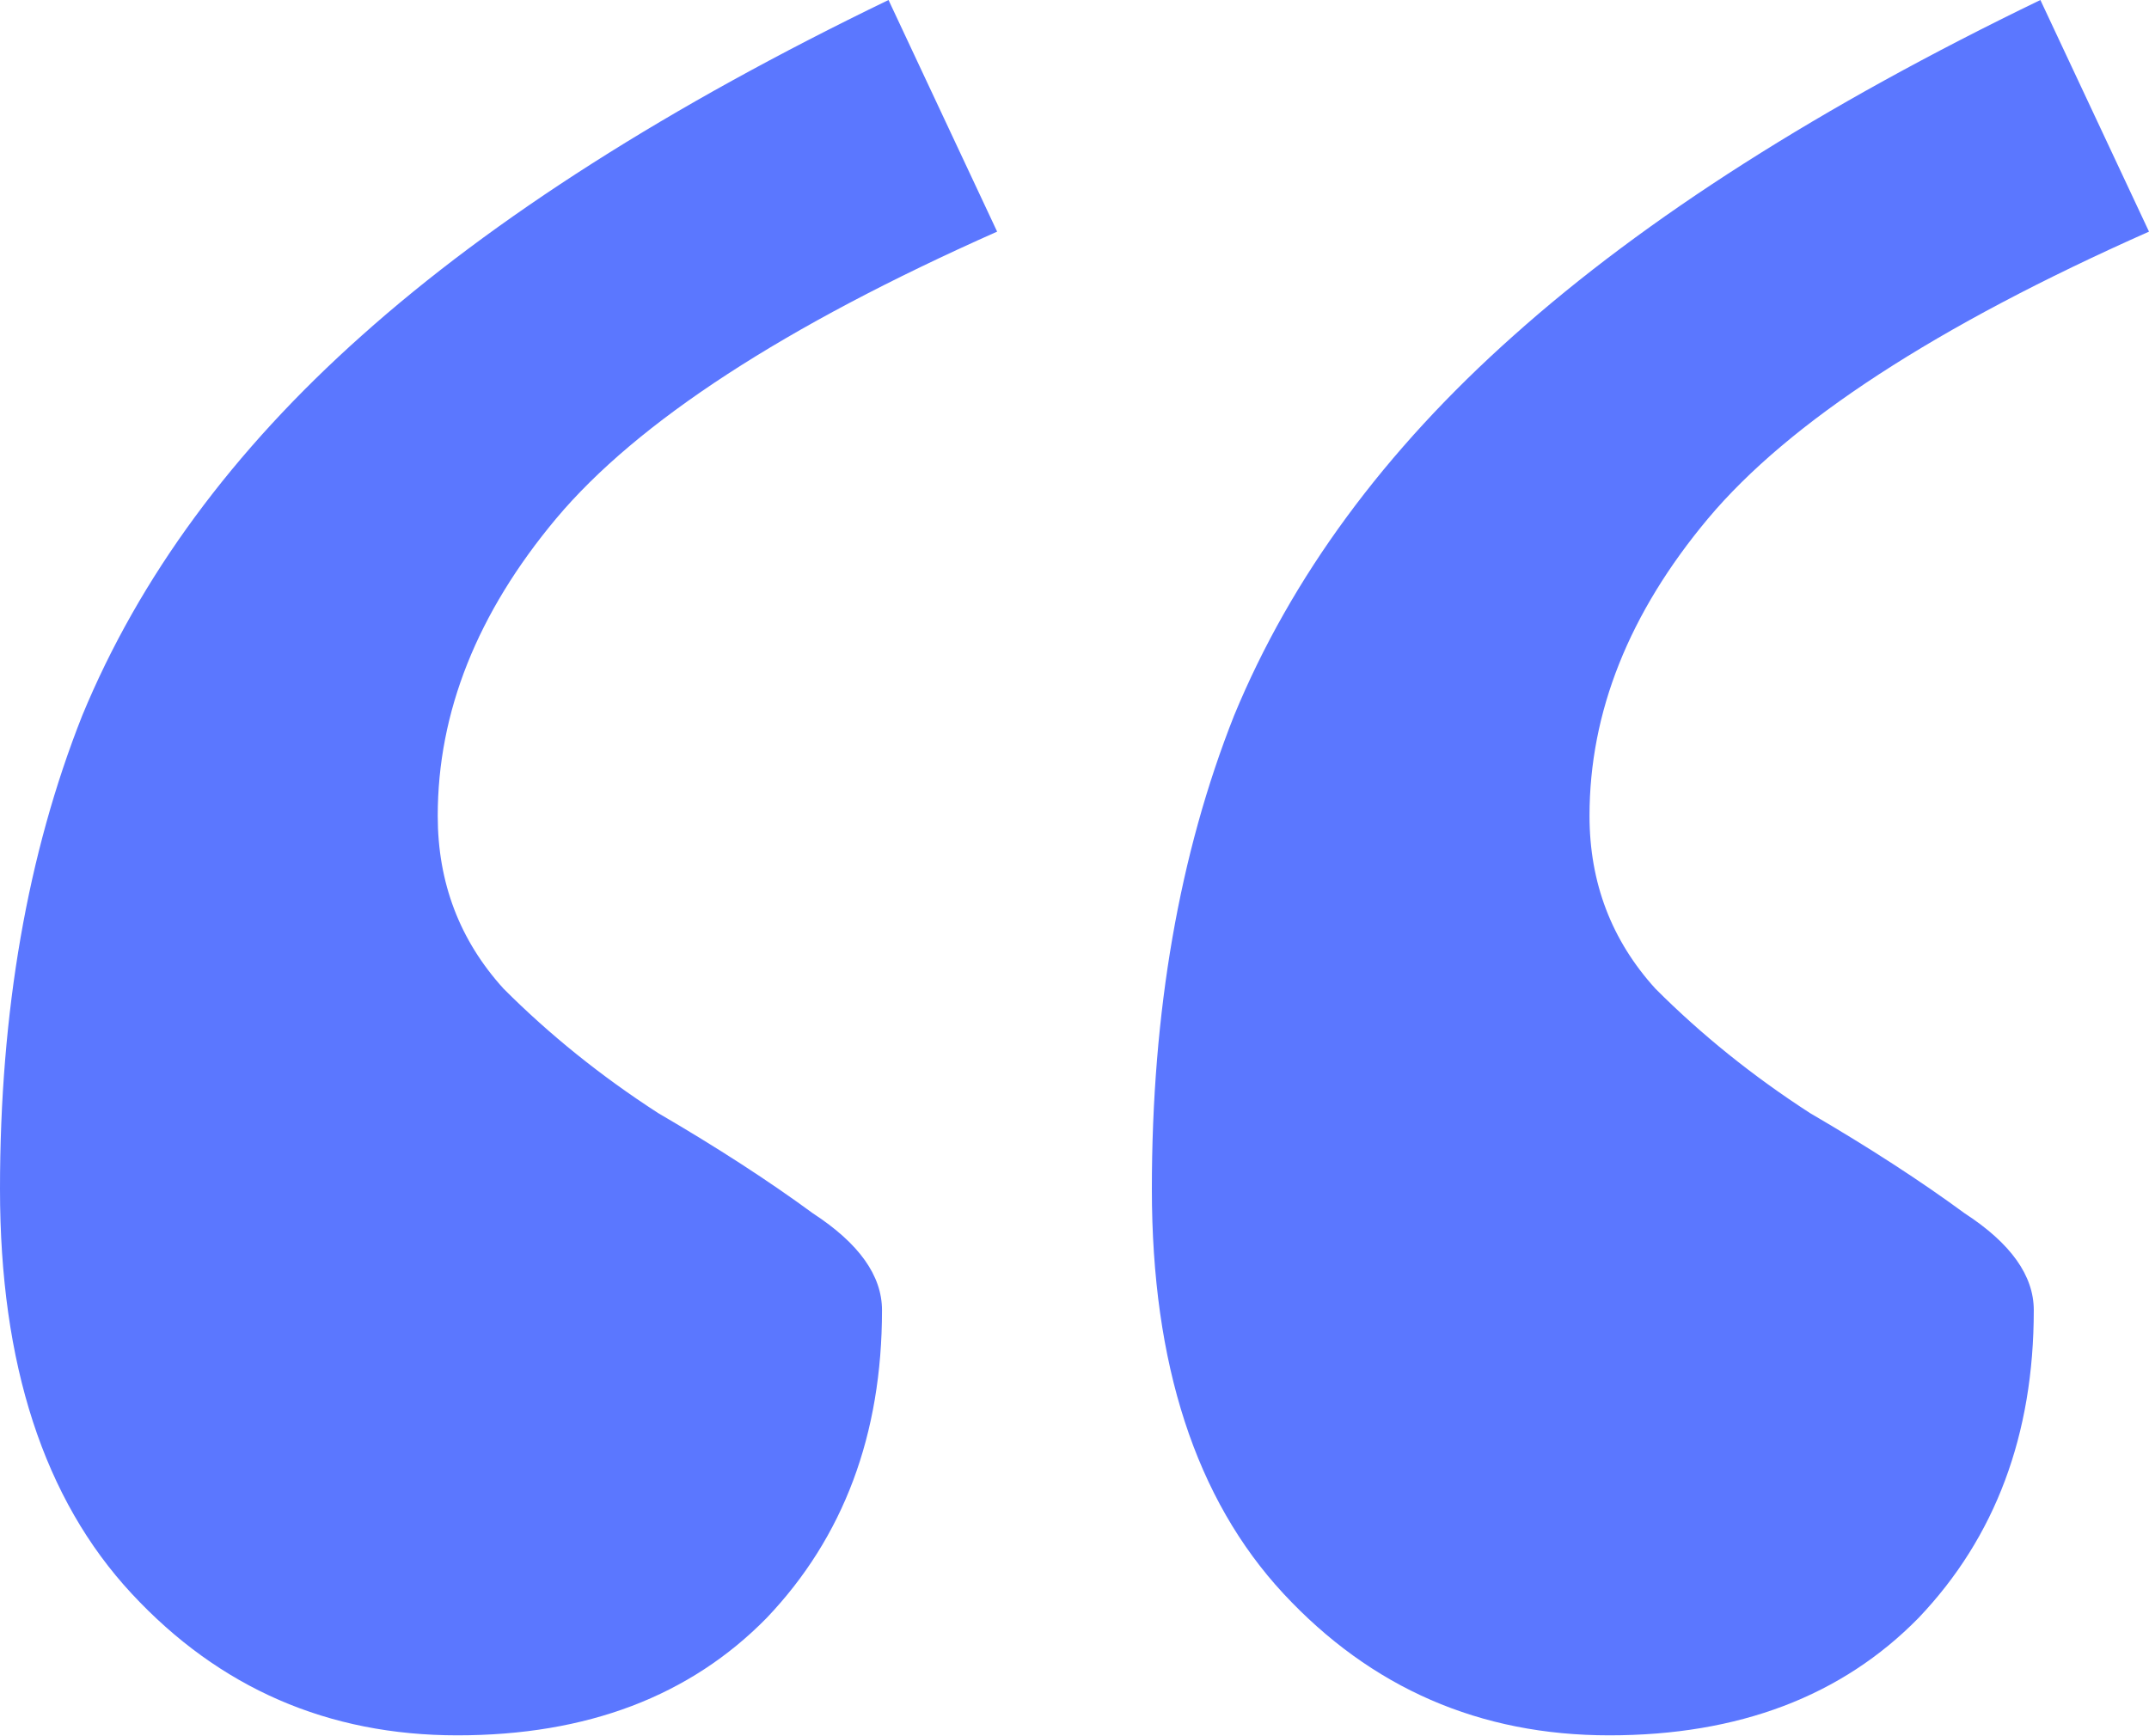
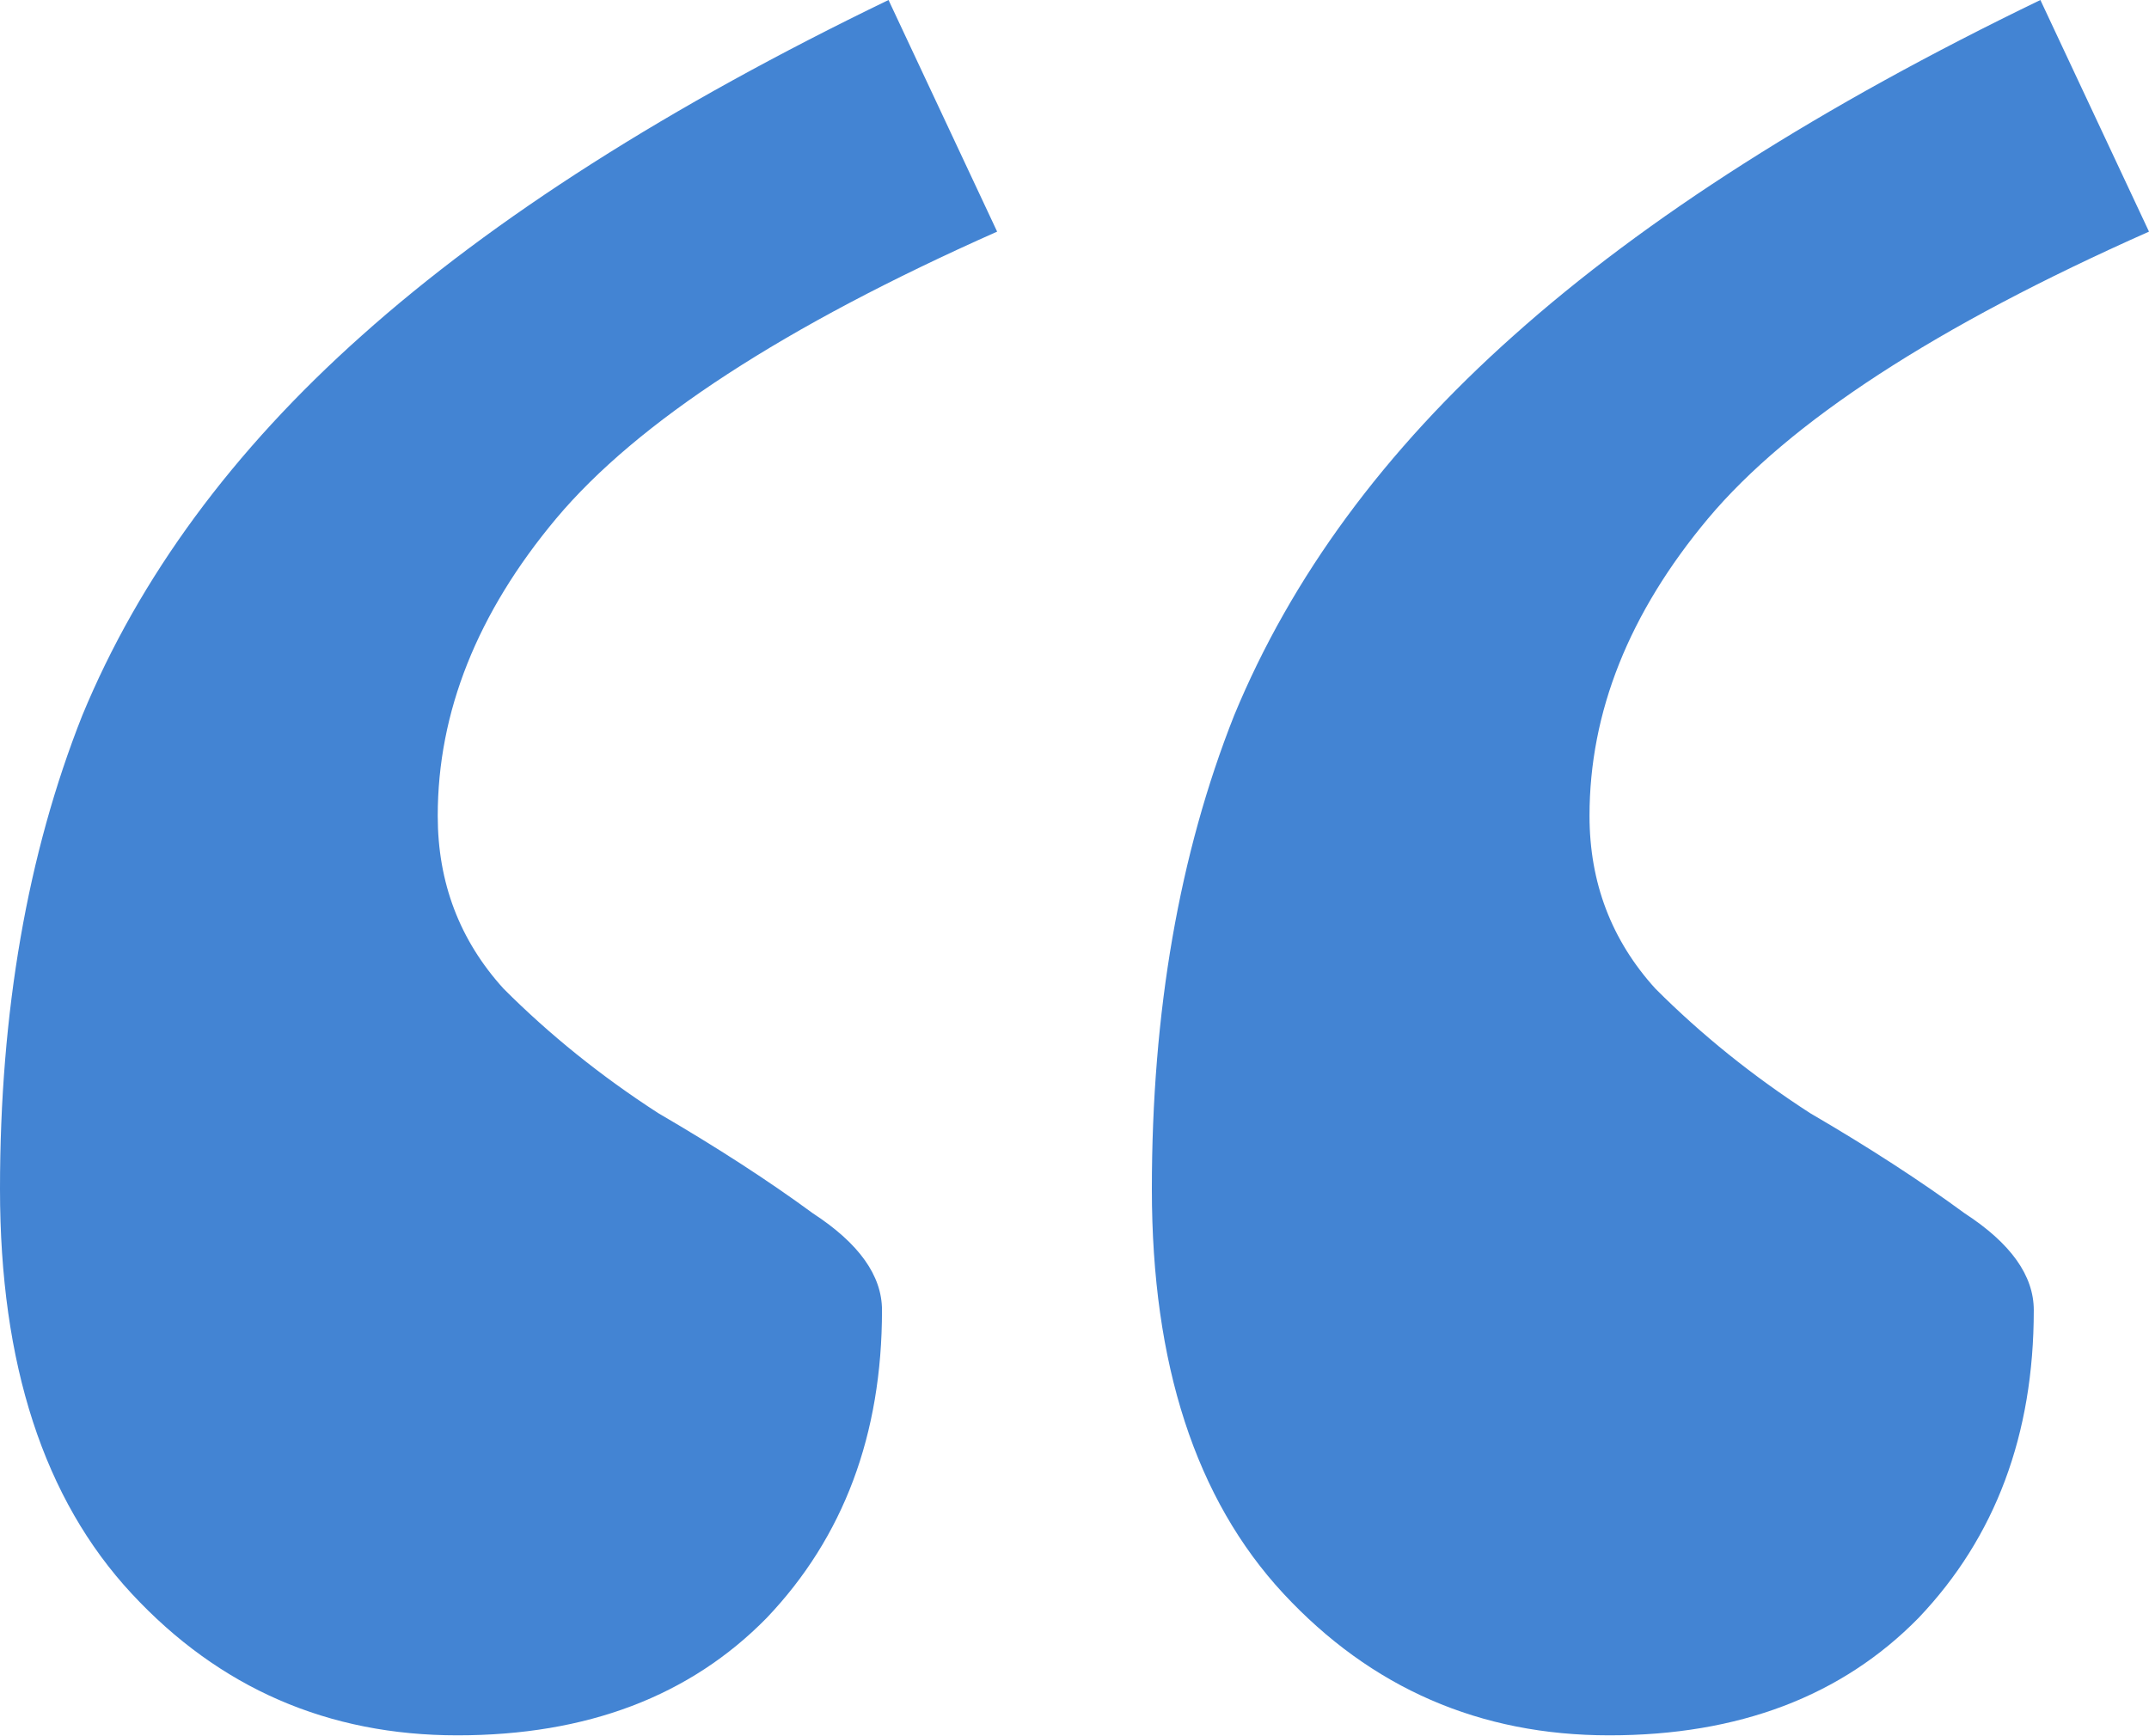
<svg xmlns="http://www.w3.org/2000/svg" preserveAspectRatio="none" overflow="visible" style="display: block;" width="26" height="21" viewBox="0 0 26 21" fill="none">
-   <path id="â" d="M12.064 2.803C9.49 3.946 7.711 5.104 6.729 6.275C5.773 7.418 5.296 8.618 5.296 9.873C5.296 10.681 5.561 11.379 6.092 11.964C6.649 12.522 7.273 13.024 7.963 13.47C8.68 13.888 9.304 14.293 9.835 14.683C10.392 15.046 10.671 15.436 10.671 15.855C10.671 17.361 10.206 18.602 9.277 19.578C8.348 20.526 7.101 21 5.534 21C3.968 21 2.654 20.428 1.593 19.285C0.531 18.141 0 16.51 0 14.39C0 12.243 0.332 10.333 0.995 8.659C1.686 6.986 2.814 5.452 4.38 4.058C5.972 2.635 8.096 1.283 10.75 0L12.064 2.803ZM26 2.803C23.425 3.946 21.647 5.104 20.665 6.275C19.709 7.418 19.231 8.618 19.231 9.873C19.231 10.681 19.497 11.379 20.028 11.964C20.585 12.522 21.209 13.024 21.899 13.47C22.616 13.888 23.239 14.293 23.77 14.683C24.328 15.046 24.606 15.436 24.606 15.855C24.606 17.361 24.142 18.602 23.213 19.578C22.284 20.526 21.036 21 19.47 21C17.904 21 16.59 20.428 15.528 19.285C14.467 18.141 13.936 16.51 13.936 14.39C13.936 12.243 14.268 10.333 14.931 8.659C15.621 6.986 16.749 5.452 18.316 4.058C19.908 2.635 22.032 1.283 24.686 0L26 2.803Z" fill="#5B77FF" />
+   <path id="â" d="M12.064 2.803C9.49 3.946 7.711 5.104 6.729 6.275C5.773 7.418 5.296 8.618 5.296 9.873C5.296 10.681 5.561 11.379 6.092 11.964C6.649 12.522 7.273 13.024 7.963 13.47C8.68 13.888 9.304 14.293 9.835 14.683C10.392 15.046 10.671 15.436 10.671 15.855C10.671 17.361 10.206 18.602 9.277 19.578C8.348 20.526 7.101 21 5.534 21C3.968 21 2.654 20.428 1.593 19.285C0.531 18.141 0 16.51 0 14.39C0 12.243 0.332 10.333 0.995 8.659C1.686 6.986 2.814 5.452 4.38 4.058C5.972 2.635 8.096 1.283 10.75 0L12.064 2.803ZM26 2.803C23.425 3.946 21.647 5.104 20.665 6.275C19.709 7.418 19.231 8.618 19.231 9.873C19.231 10.681 19.497 11.379 20.028 11.964C20.585 12.522 21.209 13.024 21.899 13.47C22.616 13.888 23.239 14.293 23.77 14.683C24.328 15.046 24.606 15.436 24.606 15.855C24.606 17.361 24.142 18.602 23.213 19.578C22.284 20.526 21.036 21 19.47 21C17.904 21 16.59 20.428 15.528 19.285C14.467 18.141 13.936 16.51 13.936 14.39C13.936 12.243 14.268 10.333 14.931 8.659C15.621 6.986 16.749 5.452 18.316 4.058C19.908 2.635 22.032 1.283 24.686 0L26 2.803Z" fill="#4384D3" />
</svg>
